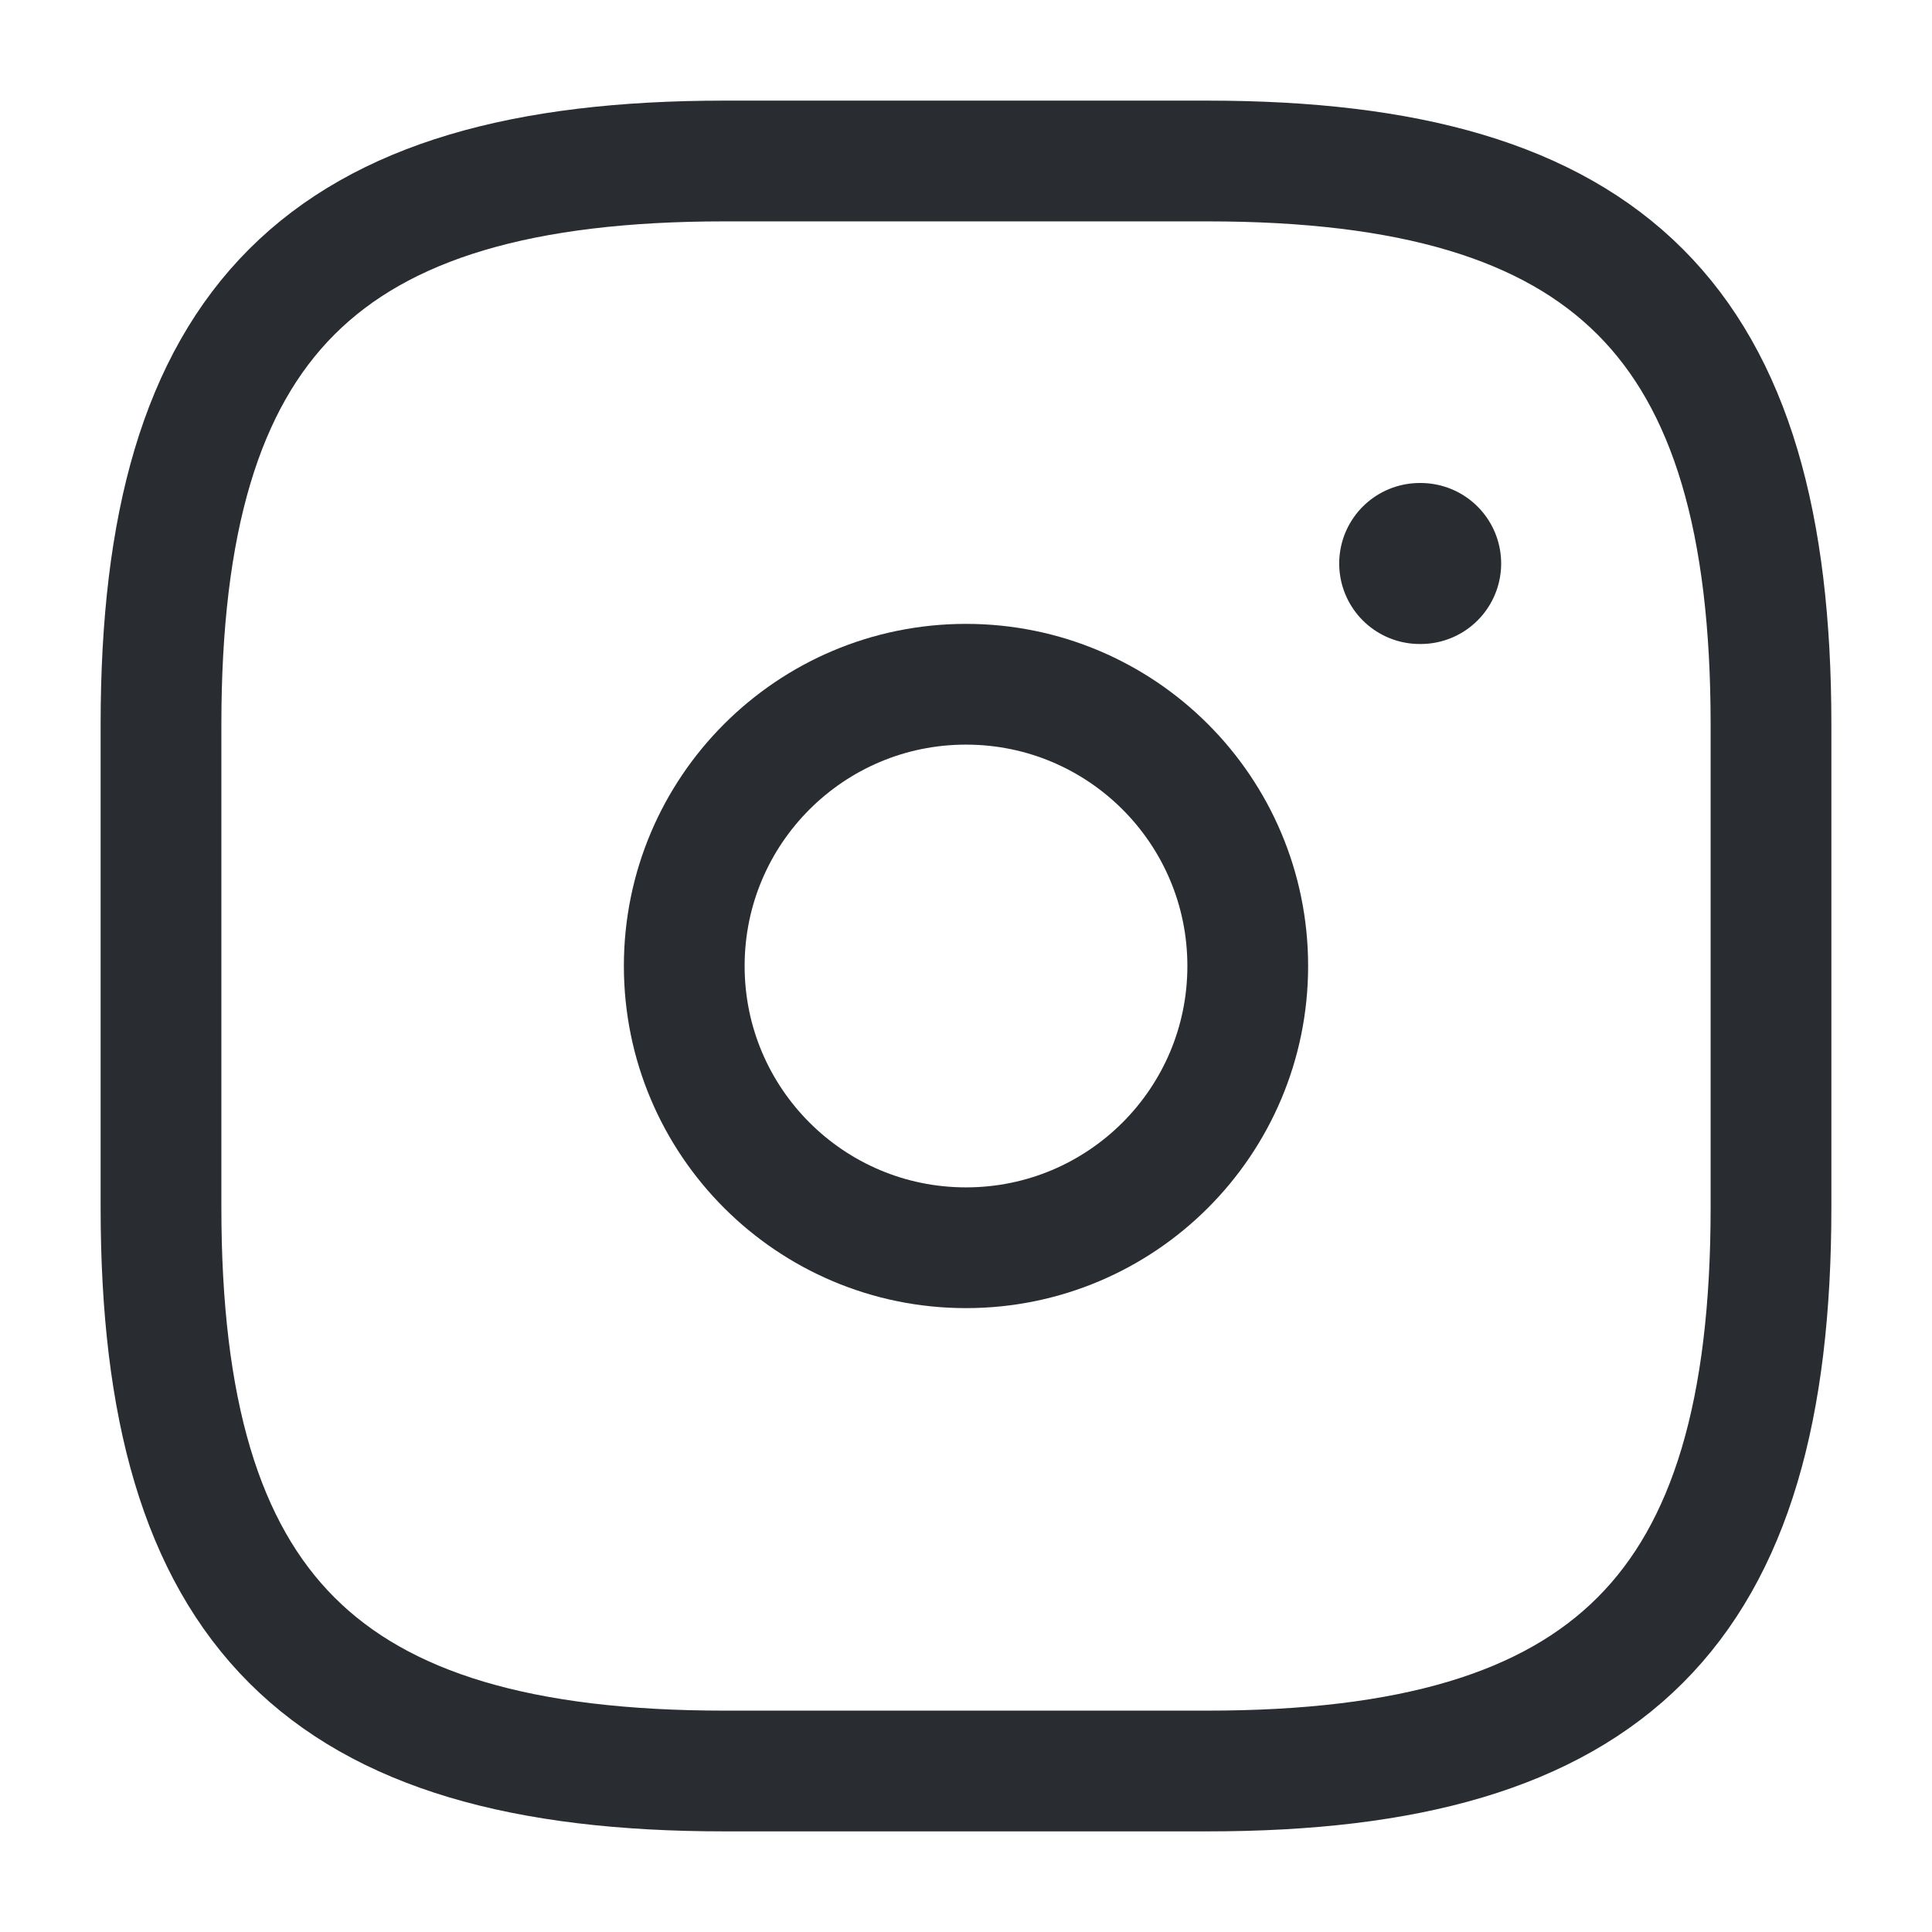
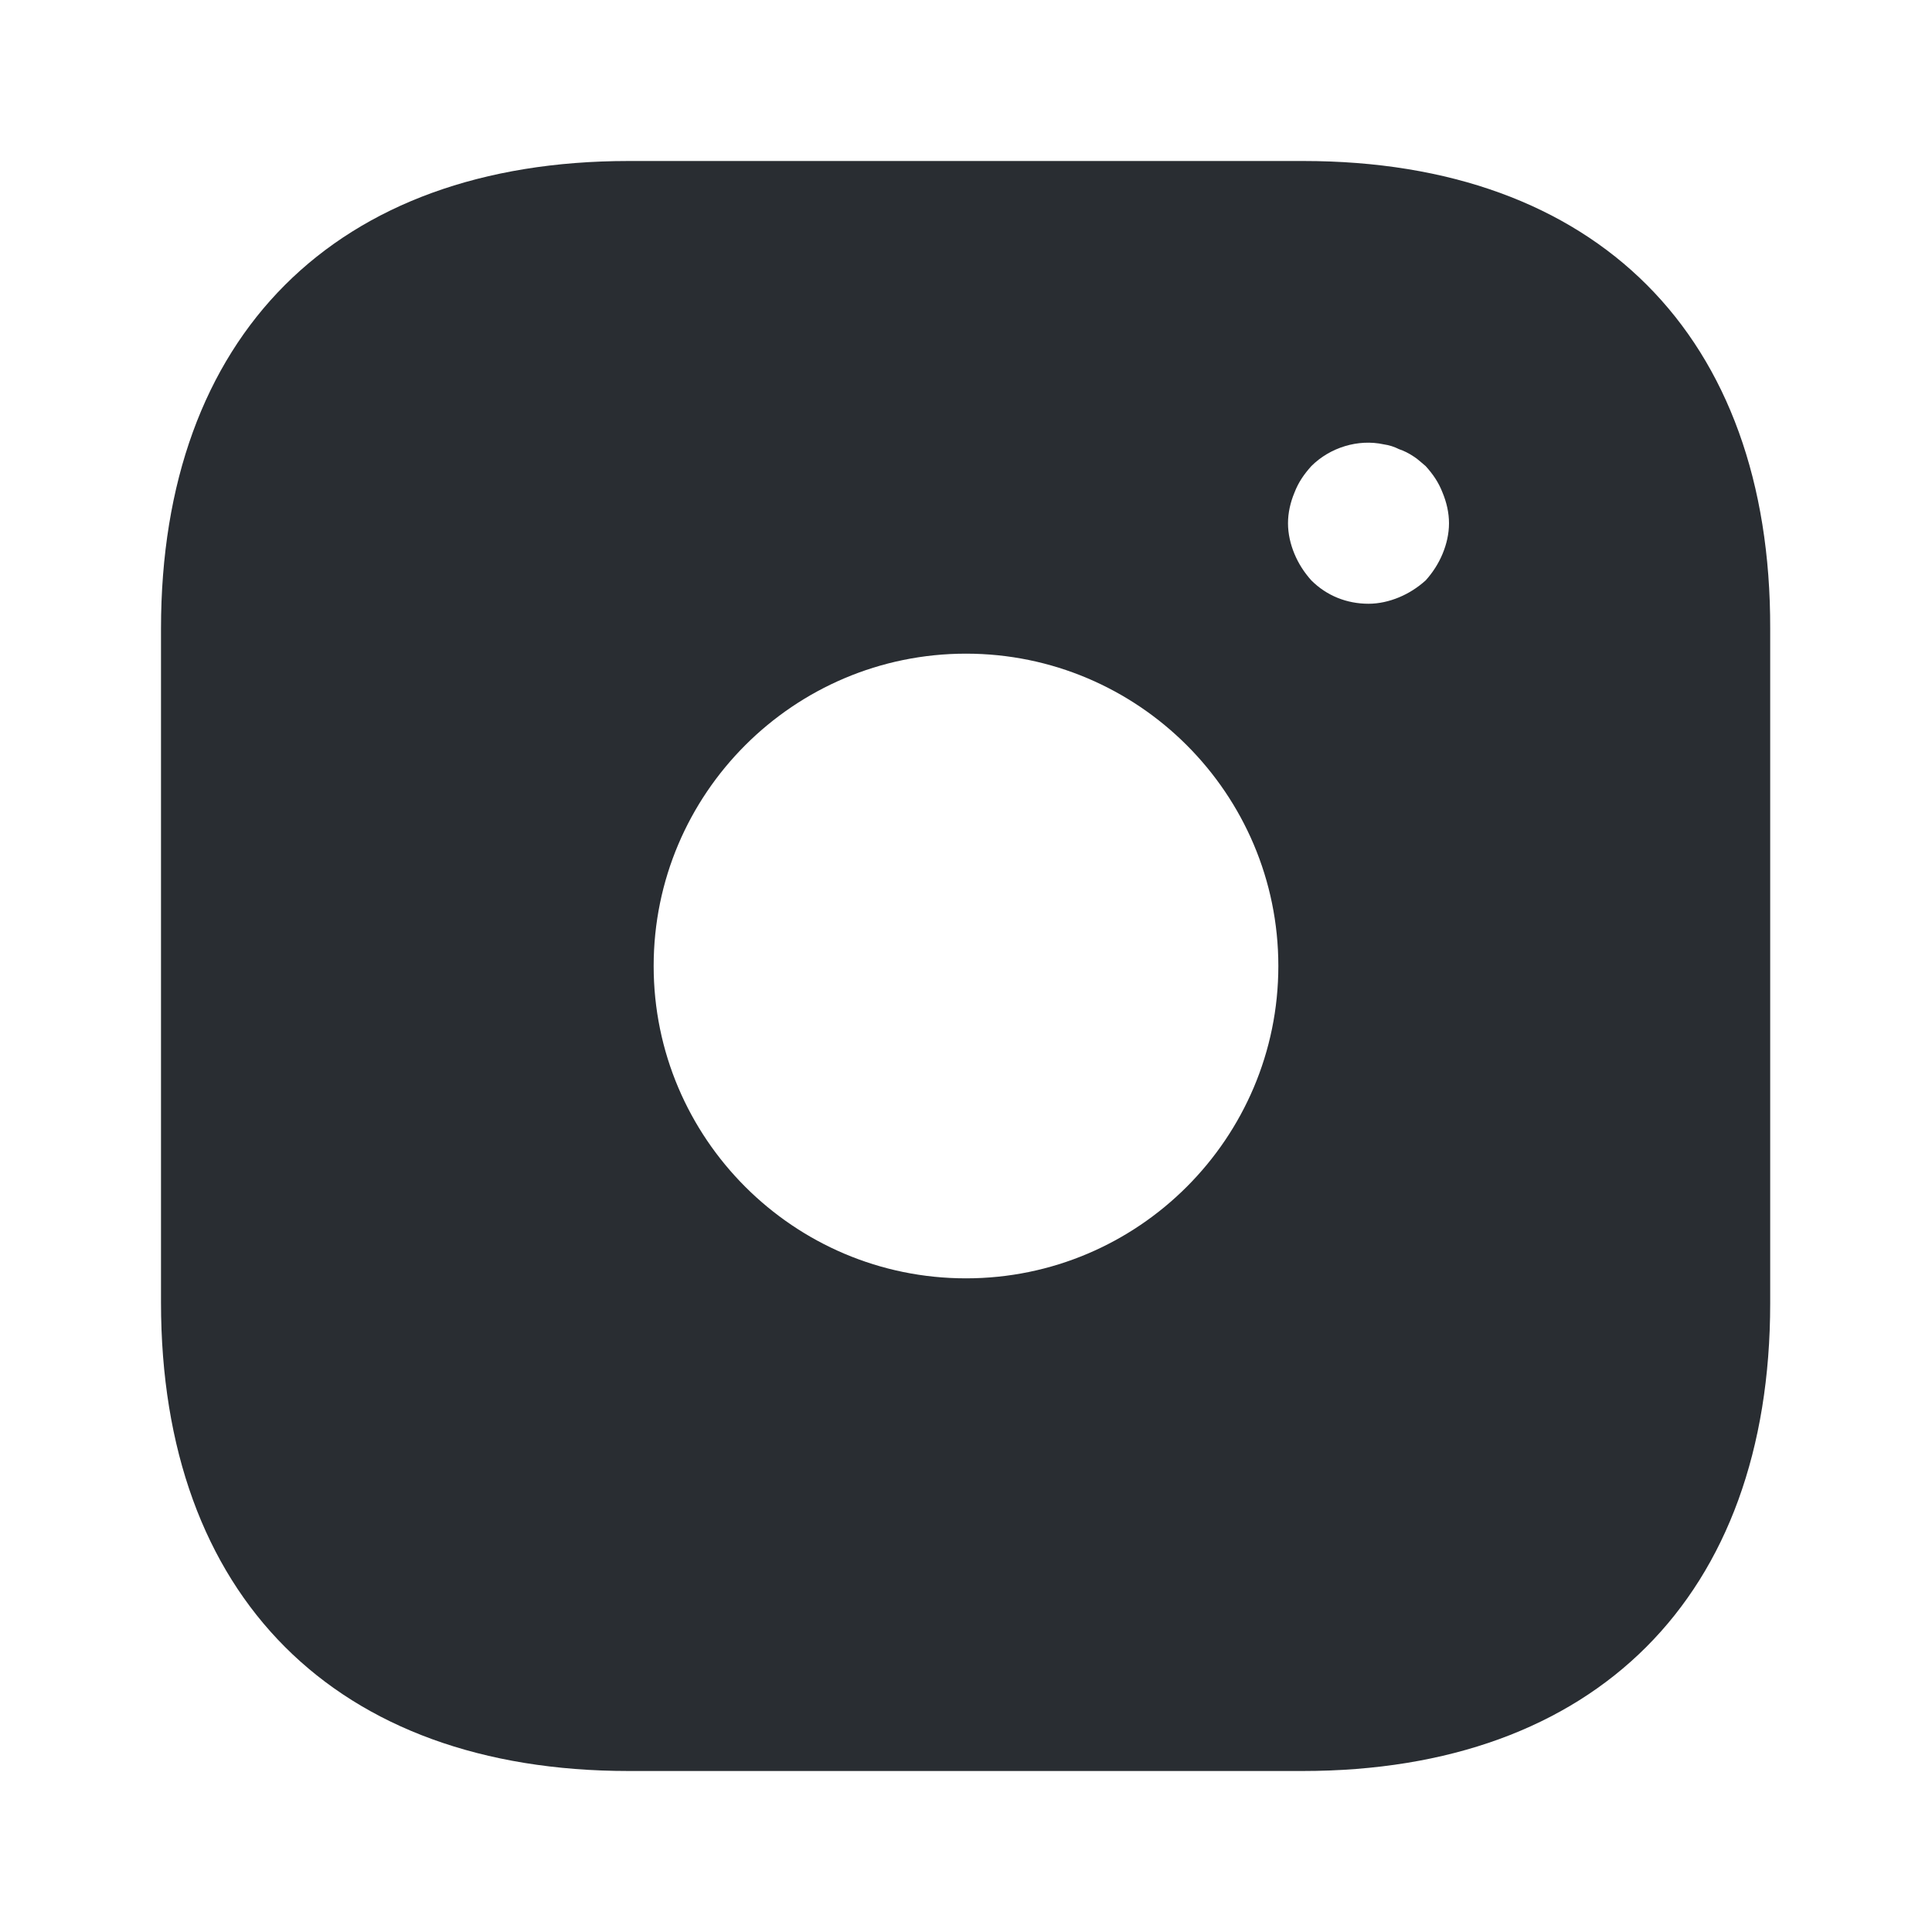
<svg xmlns="http://www.w3.org/2000/svg" width="800px" height="800px" viewBox="0 0 24 24" fill="none">
-   <path d="M9 22H15C20 22 22 20 22 15V9C22 4 20 2 15 2H9C4 2 2 4 2 9V15C2 20 4 22 9 22Z" stroke="#292D32" stroke-width="1.5" stroke-linecap="round" stroke-linejoin="round" />
-   <path d="M12 15.5C13.933 15.5 15.5 13.933 15.5 12C15.5 10.067 13.933 8.5 12 8.5C10.067 8.5 8.5 10.067 8.5 12C8.5 13.933 10.067 15.5 12 15.5Z" stroke="#292D32" stroke-width="1.5" stroke-linecap="round" stroke-linejoin="round" />
-   <path d="M17.636 7H17.648" stroke="#292D32" stroke-width="2" stroke-linecap="round" stroke-linejoin="round" />
+   <path d="M16.19 2H7.81C4.17 2 2 4.17 2 7.81V16.18C2 19.83 4.17 22 7.81 22H16.18C19.82 22 21.99 19.83 21.99 16.19V7.81C22 4.17 19.83 2 16.19 2ZM12 15.88C9.86 15.88 8.12 14.14 8.12 12C8.12 9.86 9.86 8.12 12 8.12C14.14 8.12 15.88 9.86 15.88 12C15.88 14.14 14.14 15.88 12 15.88ZM17.92 6.88C17.87 7 17.8 7.11 17.71 7.21C17.61 7.3 17.5 7.37 17.38 7.42C17.26 7.47 17.13 7.5 17 7.5C16.73 7.5 16.48 7.4 16.29 7.21C16.2 7.11 16.13 7 16.08 6.88C16.03 6.76 16 6.63 16 6.5C16 6.37 16.03 6.24 16.08 6.12C16.13 5.99 16.2 5.89 16.29 5.79C16.52 5.56 16.87 5.45 17.19 5.52C17.26 5.53 17.32 5.55 17.38 5.58C17.44 5.6 17.5 5.63 17.56 5.67C17.61 5.7 17.66 5.75 17.71 5.79C17.8 5.89 17.87 5.99 17.92 6.12C17.97 6.24 18 6.37 18 6.5C18 6.63 17.97 6.76 17.92 6.88Z" fill="#292D32" />
</svg>
